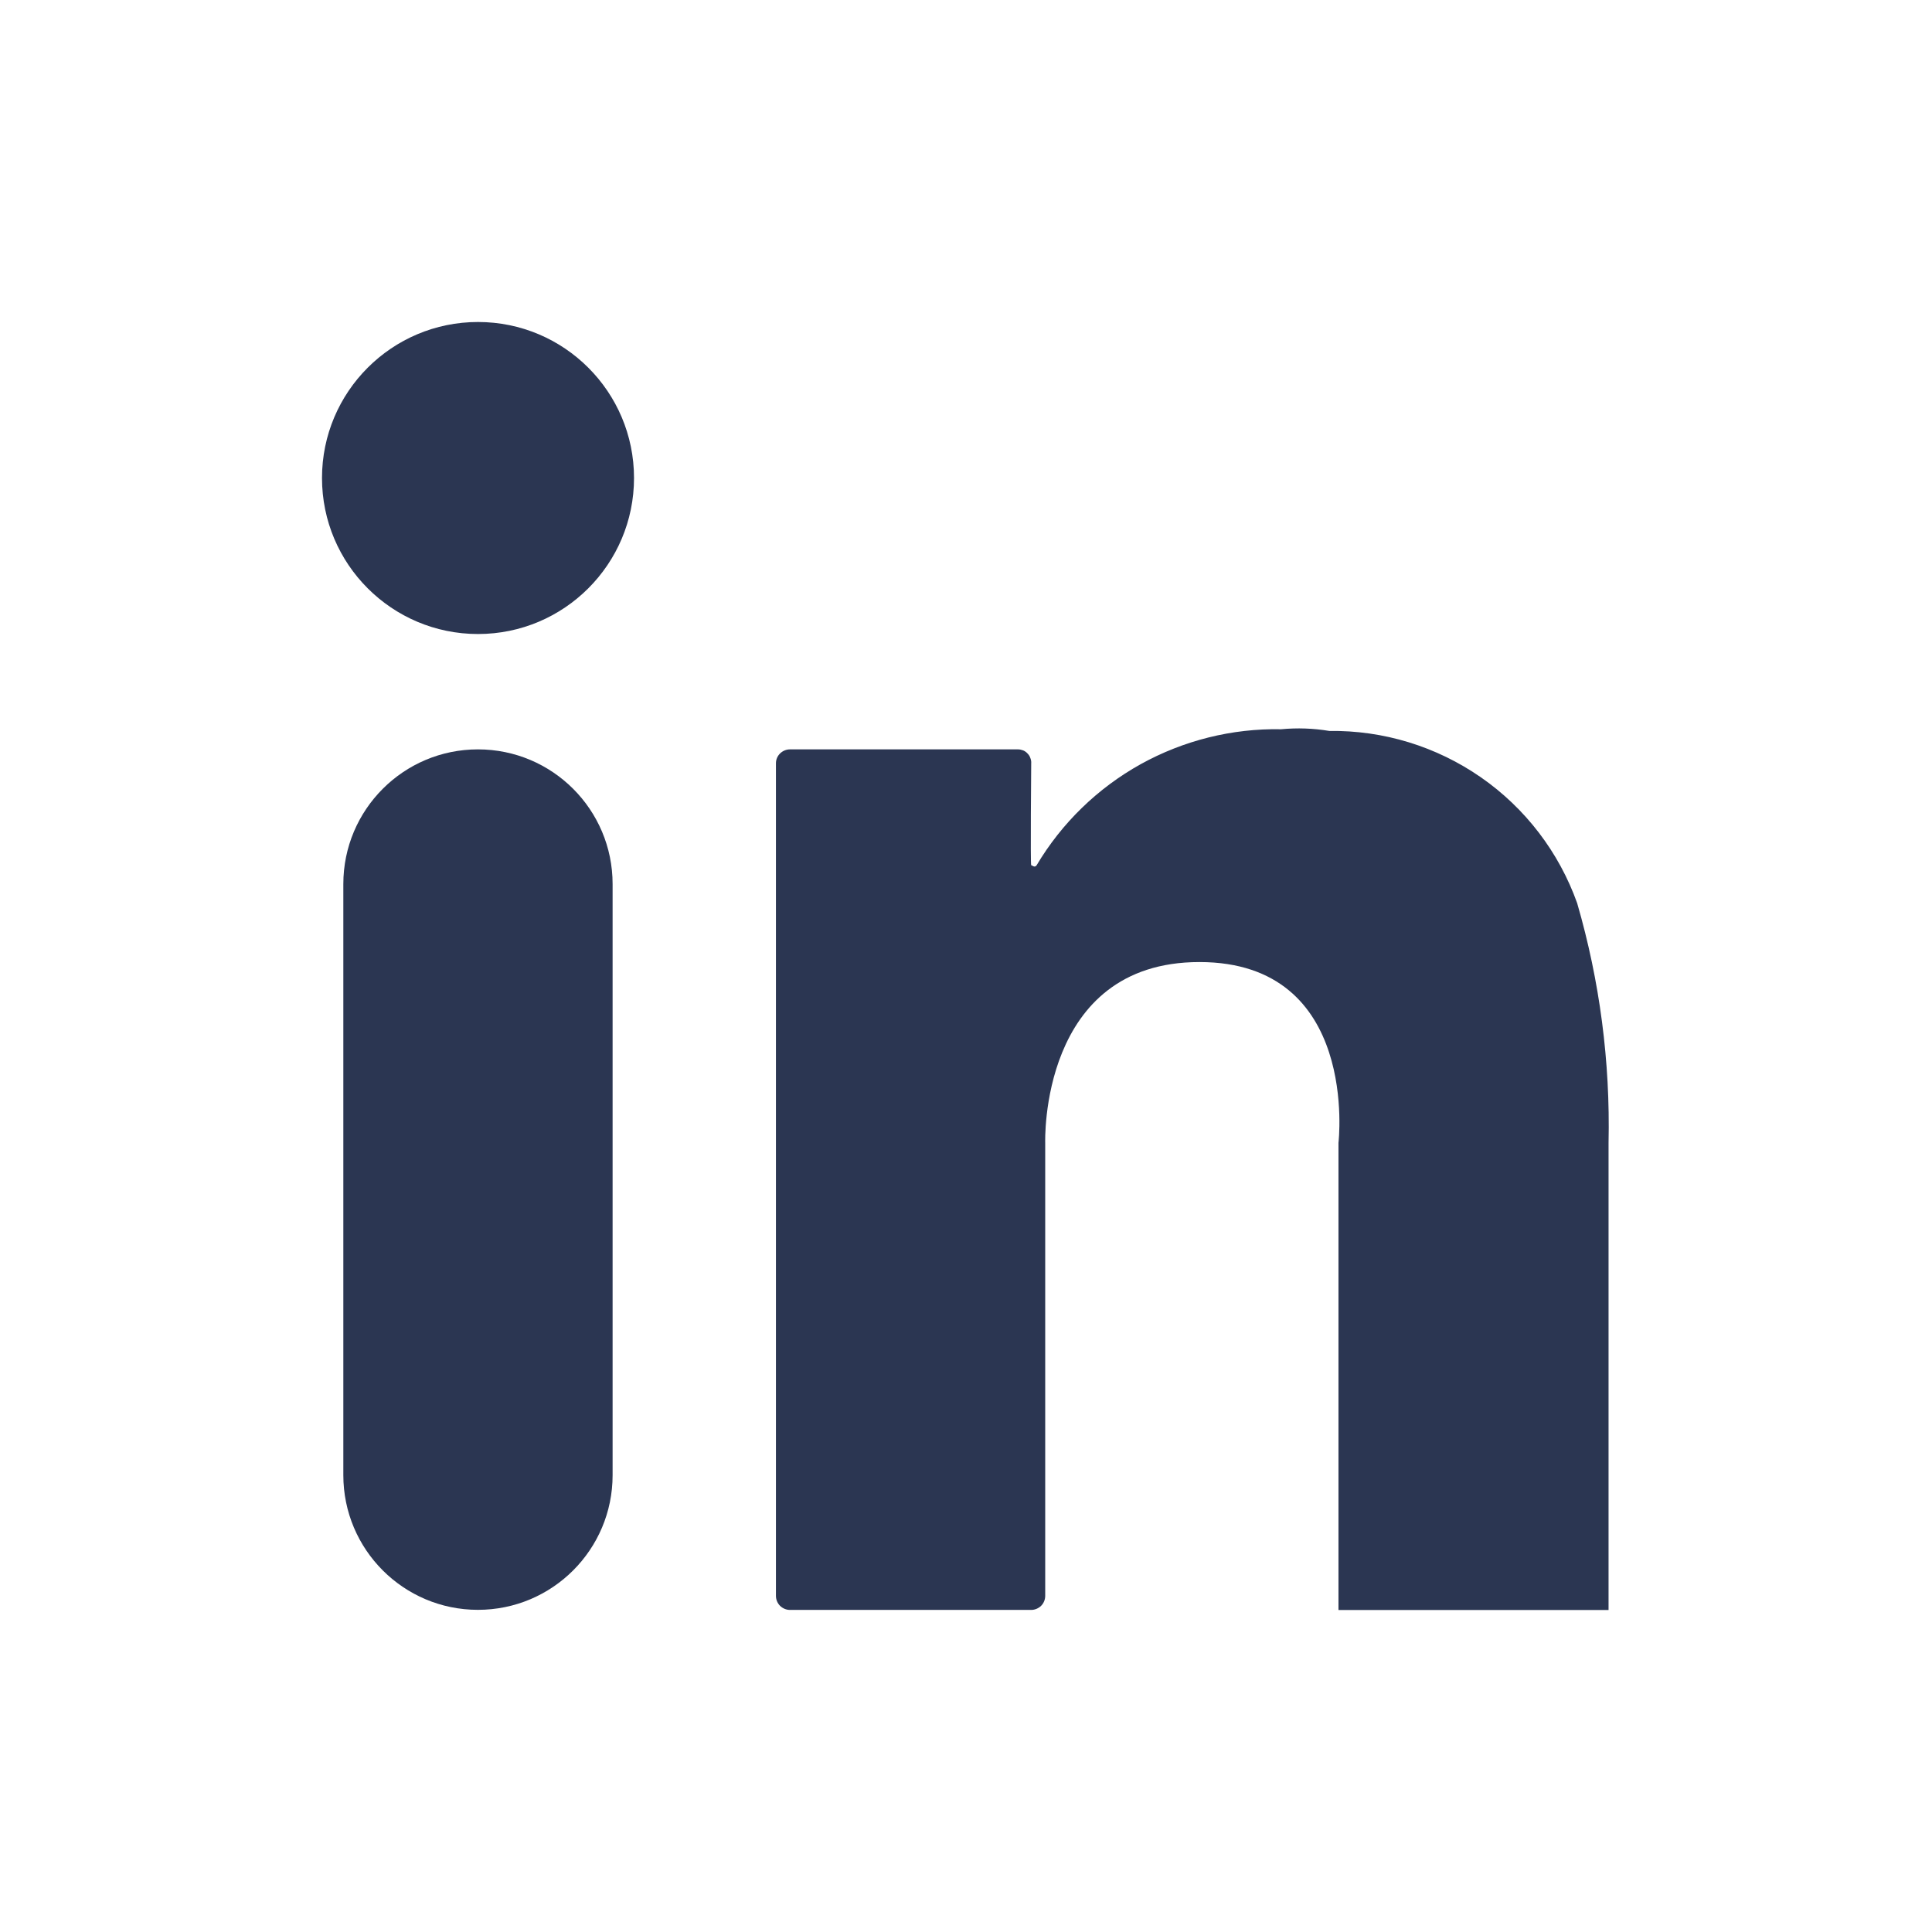
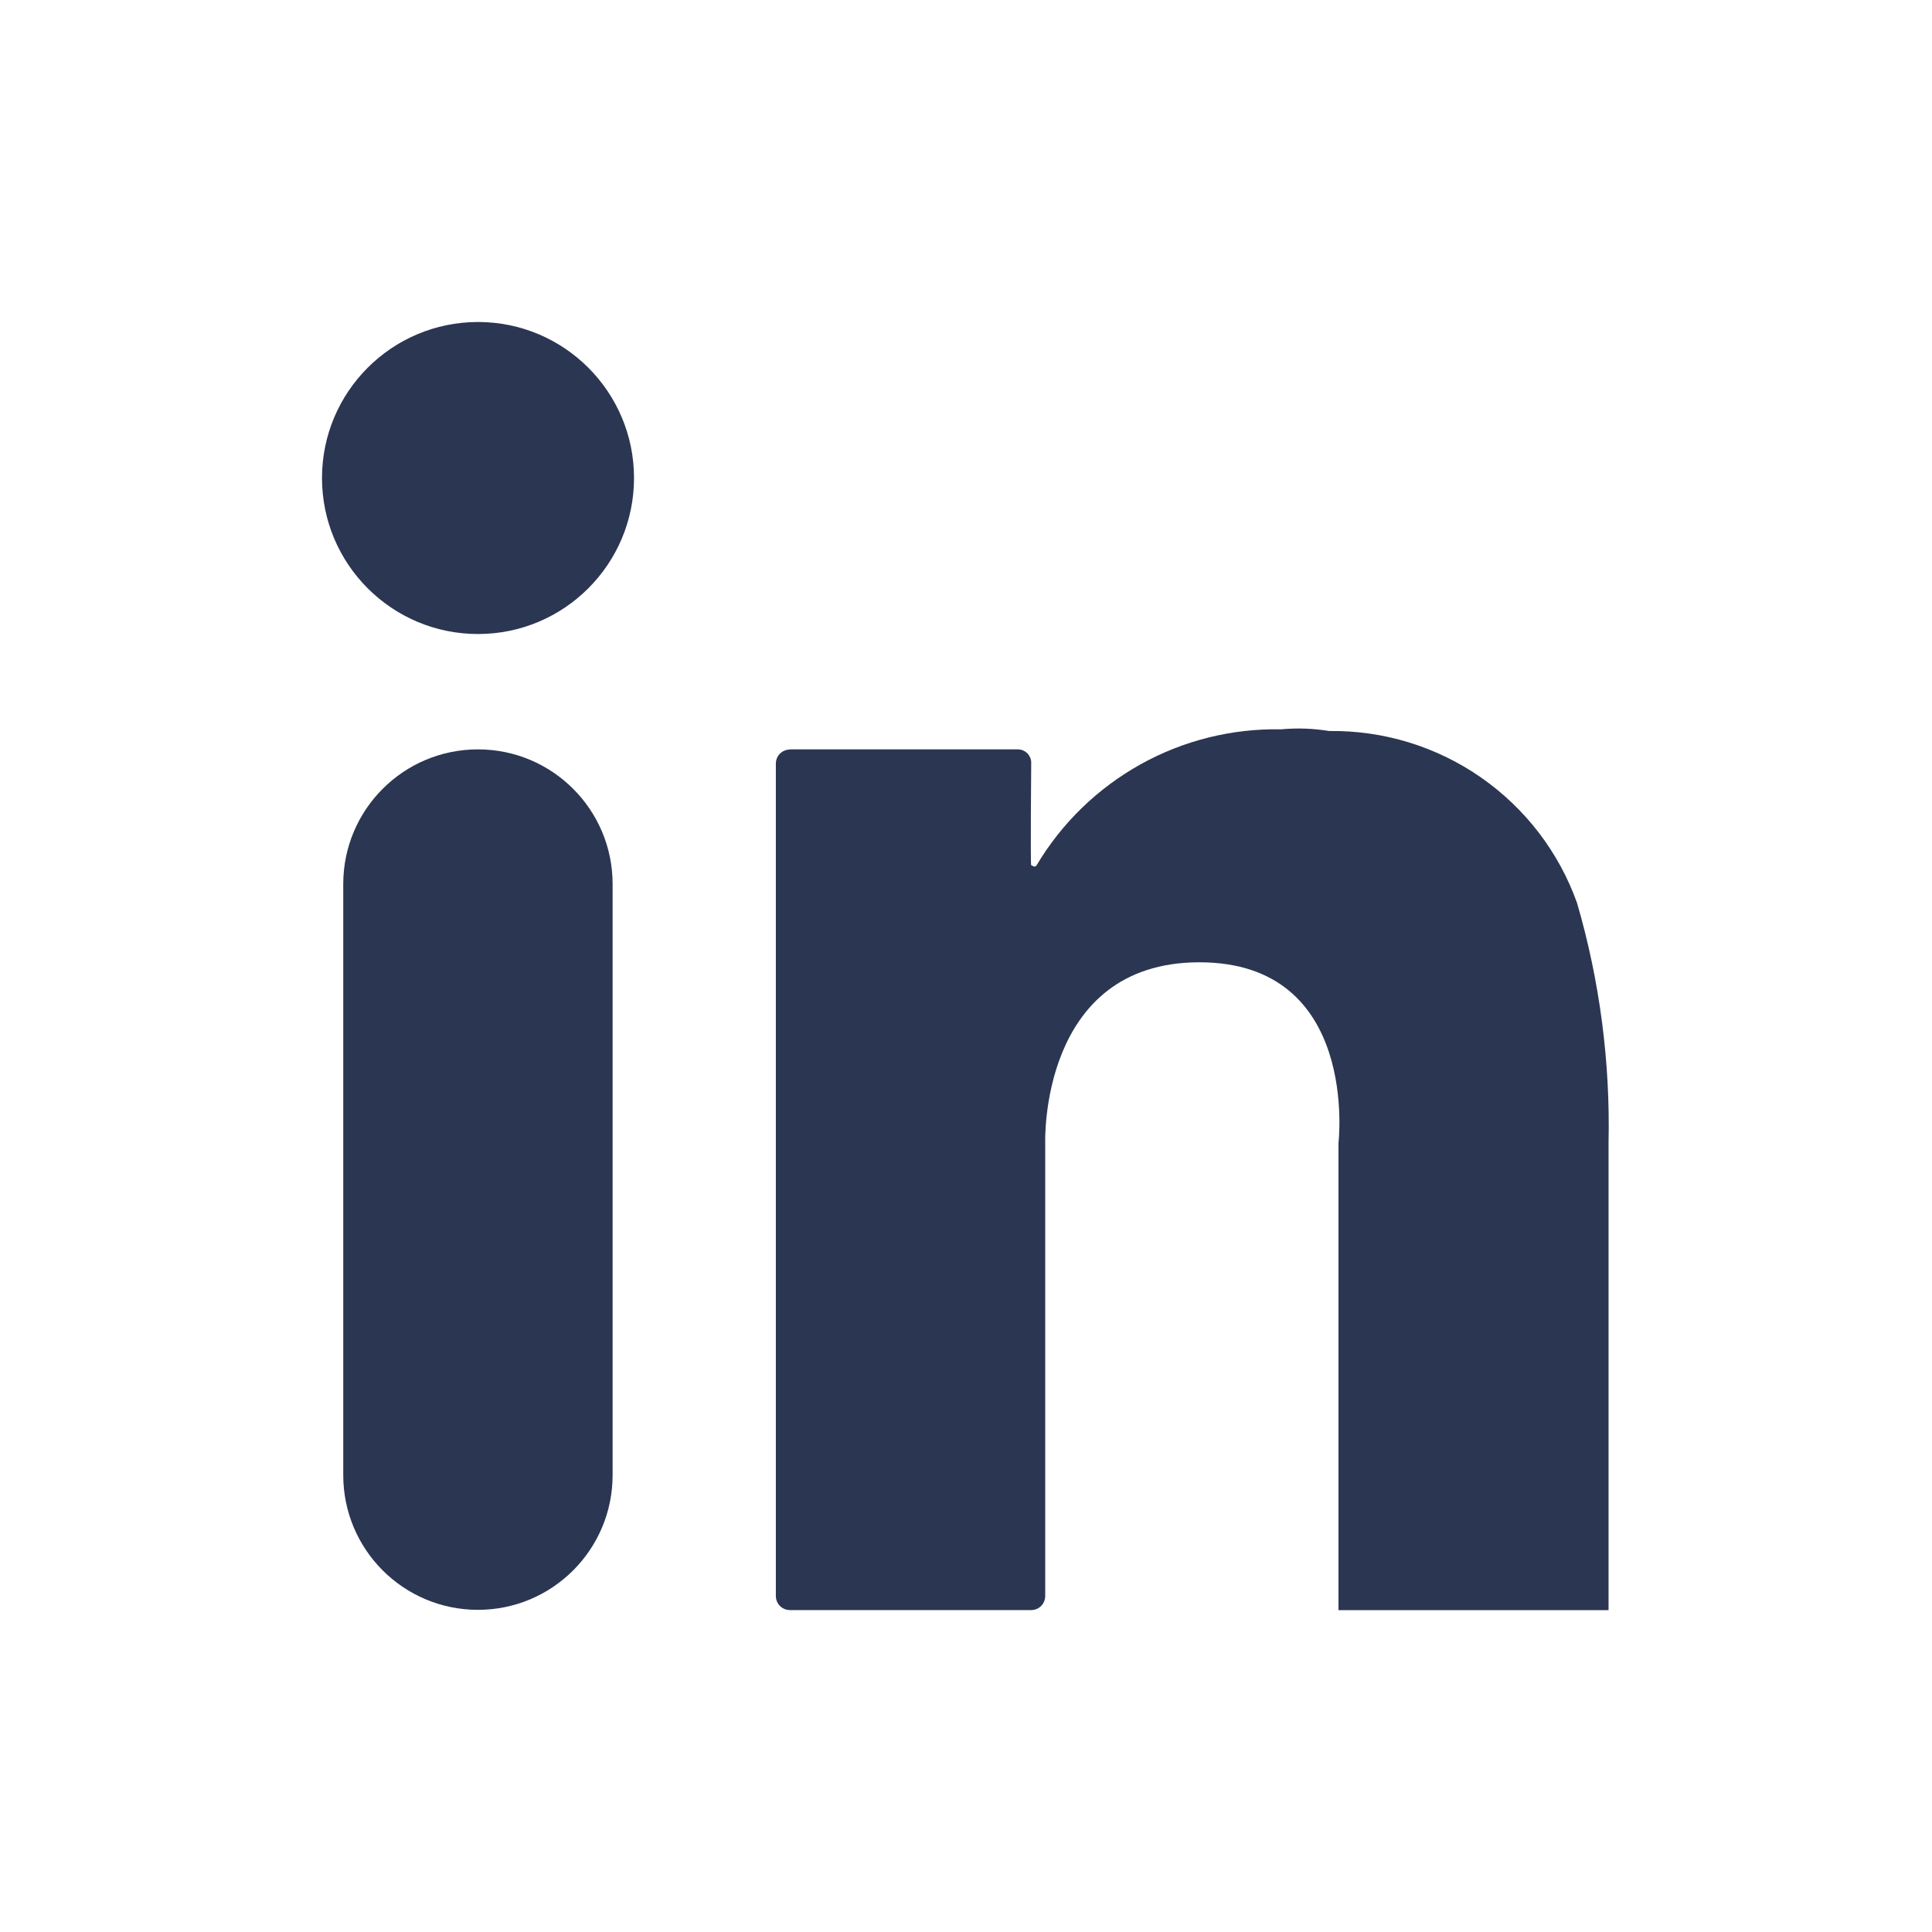
- <svg xmlns="http://www.w3.org/2000/svg" width="24" height="24" viewBox="0 0 24 24" fill="none">
-   <path d="M7.61 10.982C7.61 10.058 6.861 9.309 5.937 9.309C5.014 9.309 4.265 10.058 4.265 10.982V18.325C4.265 19.249 5.014 19.998 5.937 19.998C6.861 19.998 7.61 19.249 7.61 18.325V10.982Z" fill="#2B3652" />
-   <path d="M5.938 7.876C7.008 7.876 7.876 7.008 7.876 5.938C7.876 4.868 7.008 4 5.938 4C4.868 4 4 4.868 4 5.938C4 7.008 4.868 7.876 5.938 7.876Z" fill="#2B3652" />
-   <path d="M9.813 9.309H12.646C12.668 9.309 12.69 9.314 12.711 9.322C12.732 9.331 12.75 9.344 12.765 9.361C12.781 9.377 12.793 9.396 12.8 9.418C12.808 9.439 12.812 9.461 12.81 9.484C12.81 9.484 12.799 10.751 12.81 10.749C12.821 10.746 12.852 10.785 12.877 10.749C13.189 10.224 13.635 9.791 14.168 9.494C14.702 9.198 15.305 9.047 15.915 9.059C16.114 9.04 16.315 9.047 16.513 9.08C17.185 9.071 17.843 9.272 18.396 9.656C18.948 10.039 19.366 10.586 19.592 11.219C19.873 12.186 20.004 13.19 19.982 14.197V20H16.627V14.197C16.627 14.197 16.892 11.951 14.9 11.951C12.908 11.951 12.984 14.197 12.984 14.197V19.824C12.984 19.87 12.966 19.915 12.933 19.948C12.9 19.98 12.856 19.999 12.809 19.999H9.813C9.767 19.999 9.723 19.98 9.69 19.948C9.657 19.915 9.639 19.87 9.639 19.824V9.481C9.639 9.435 9.658 9.391 9.691 9.359C9.724 9.327 9.768 9.309 9.813 9.309Z" fill="#2B3652" />
+ <svg xmlns="http://www.w3.org/2000/svg" fill="none" height="24" viewBox="0 0 24 24" width="24">
+   <g fill="#2b3652">
+     <path d="m7.61 10.982c0-.924-.749-1.673-1.673-1.673-.924 0-1.673.749-1.673 1.673v7.343c0 .924.749 1.673 1.673 1.673.924 0 1.673-.749 1.673-1.673z" />
+     <path d="m5.938 7.876c1.07 0 1.938-.868 1.938-1.938 0-1.07-.868-1.938-1.938-1.938-1.07 0-1.938.868-1.938 1.938 0 1.07.868 1.938 1.938 1.938z" />
+     <path d="m9.813 9.309h2.832c.022 0.0.045.005.065.014.021.009.039.022.055.038.015.016.027.036.035.057s.011.044.01.066c0 0-.011 1.268 0 1.265s.042.037.067 0c.312-.525.758-.957 1.291-1.254.534-.297 1.136-.447 1.747-.435.199-.019.4-.011.598.021.672-.009 1.331.192 1.883.576.552.384.971.93 1.196 1.564.281.967.412 1.971.39 2.978v5.803h-3.355v-5.803s.265-2.245-1.727-2.245-1.916 2.245-1.916 2.245v5.627c0 .046-.018.091-.051.124s-.077.051-.124.051h-2.996c-.046 0-.091-.018-.124-.051-.033-.033-.051-.077-.051-.124v-10.343c.001-.046.019-.09.052-.122.033-.032.077-.05.123-.05z" />
+   </g>
</svg>
